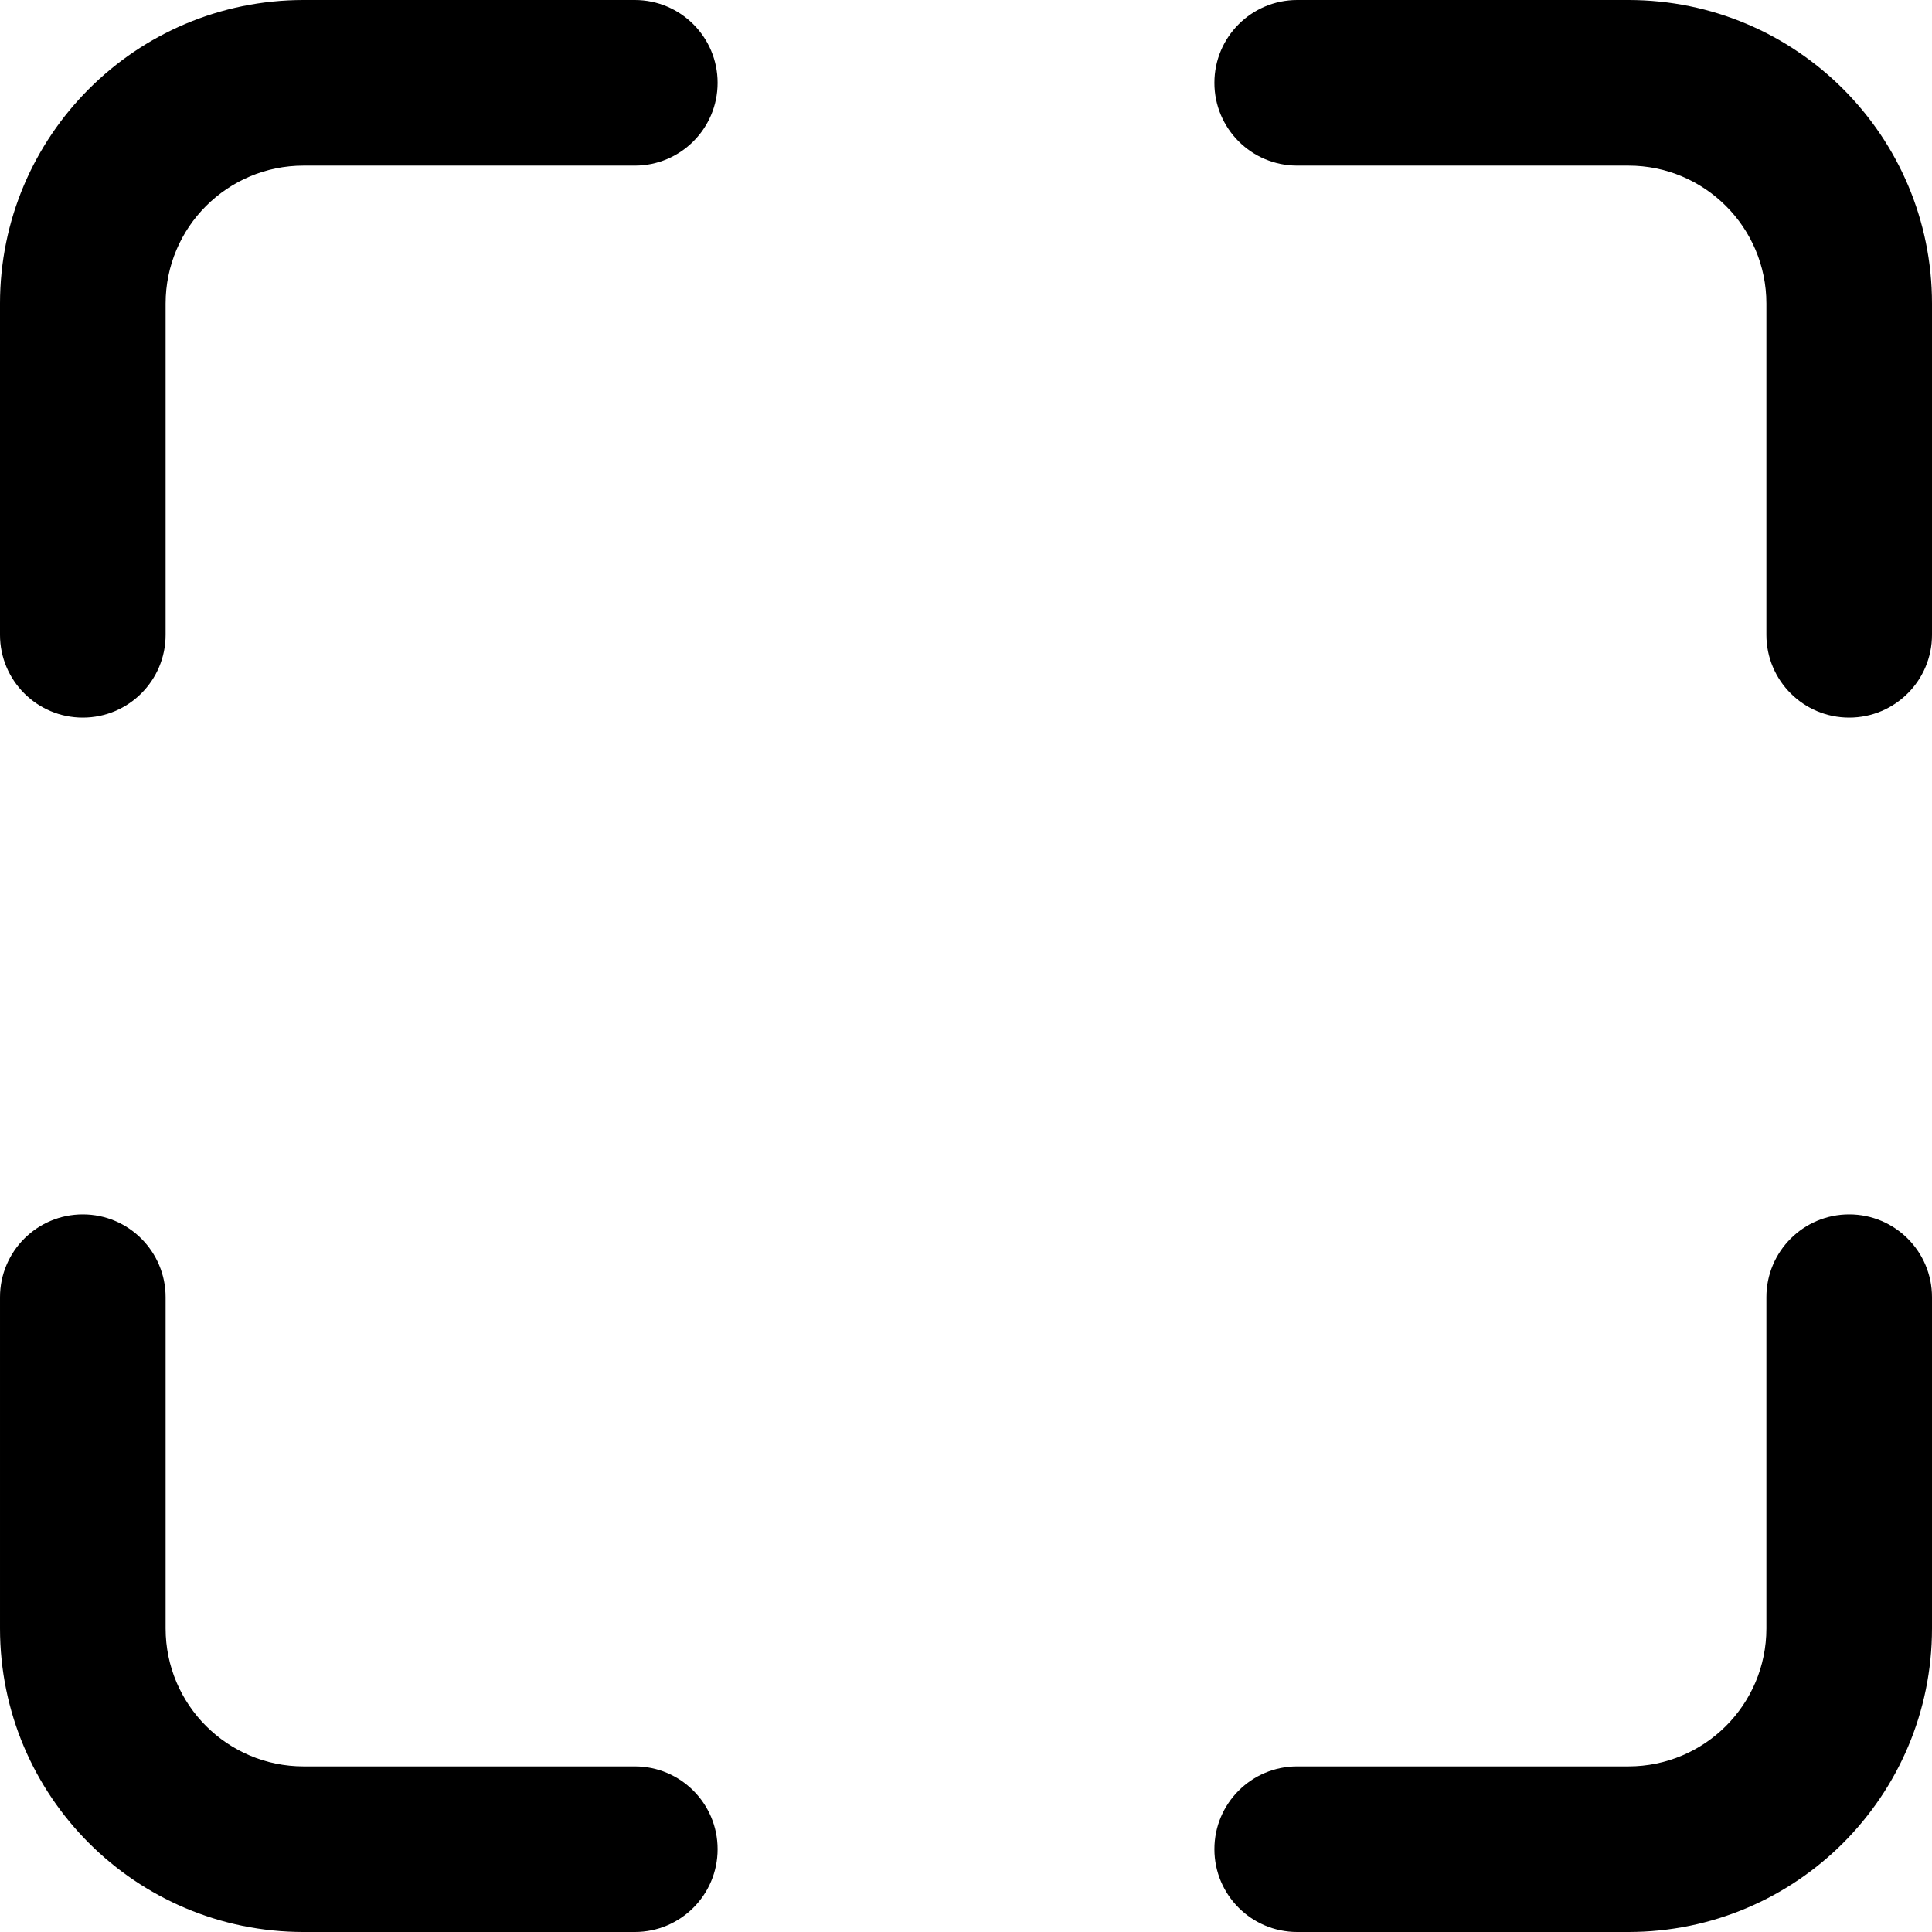
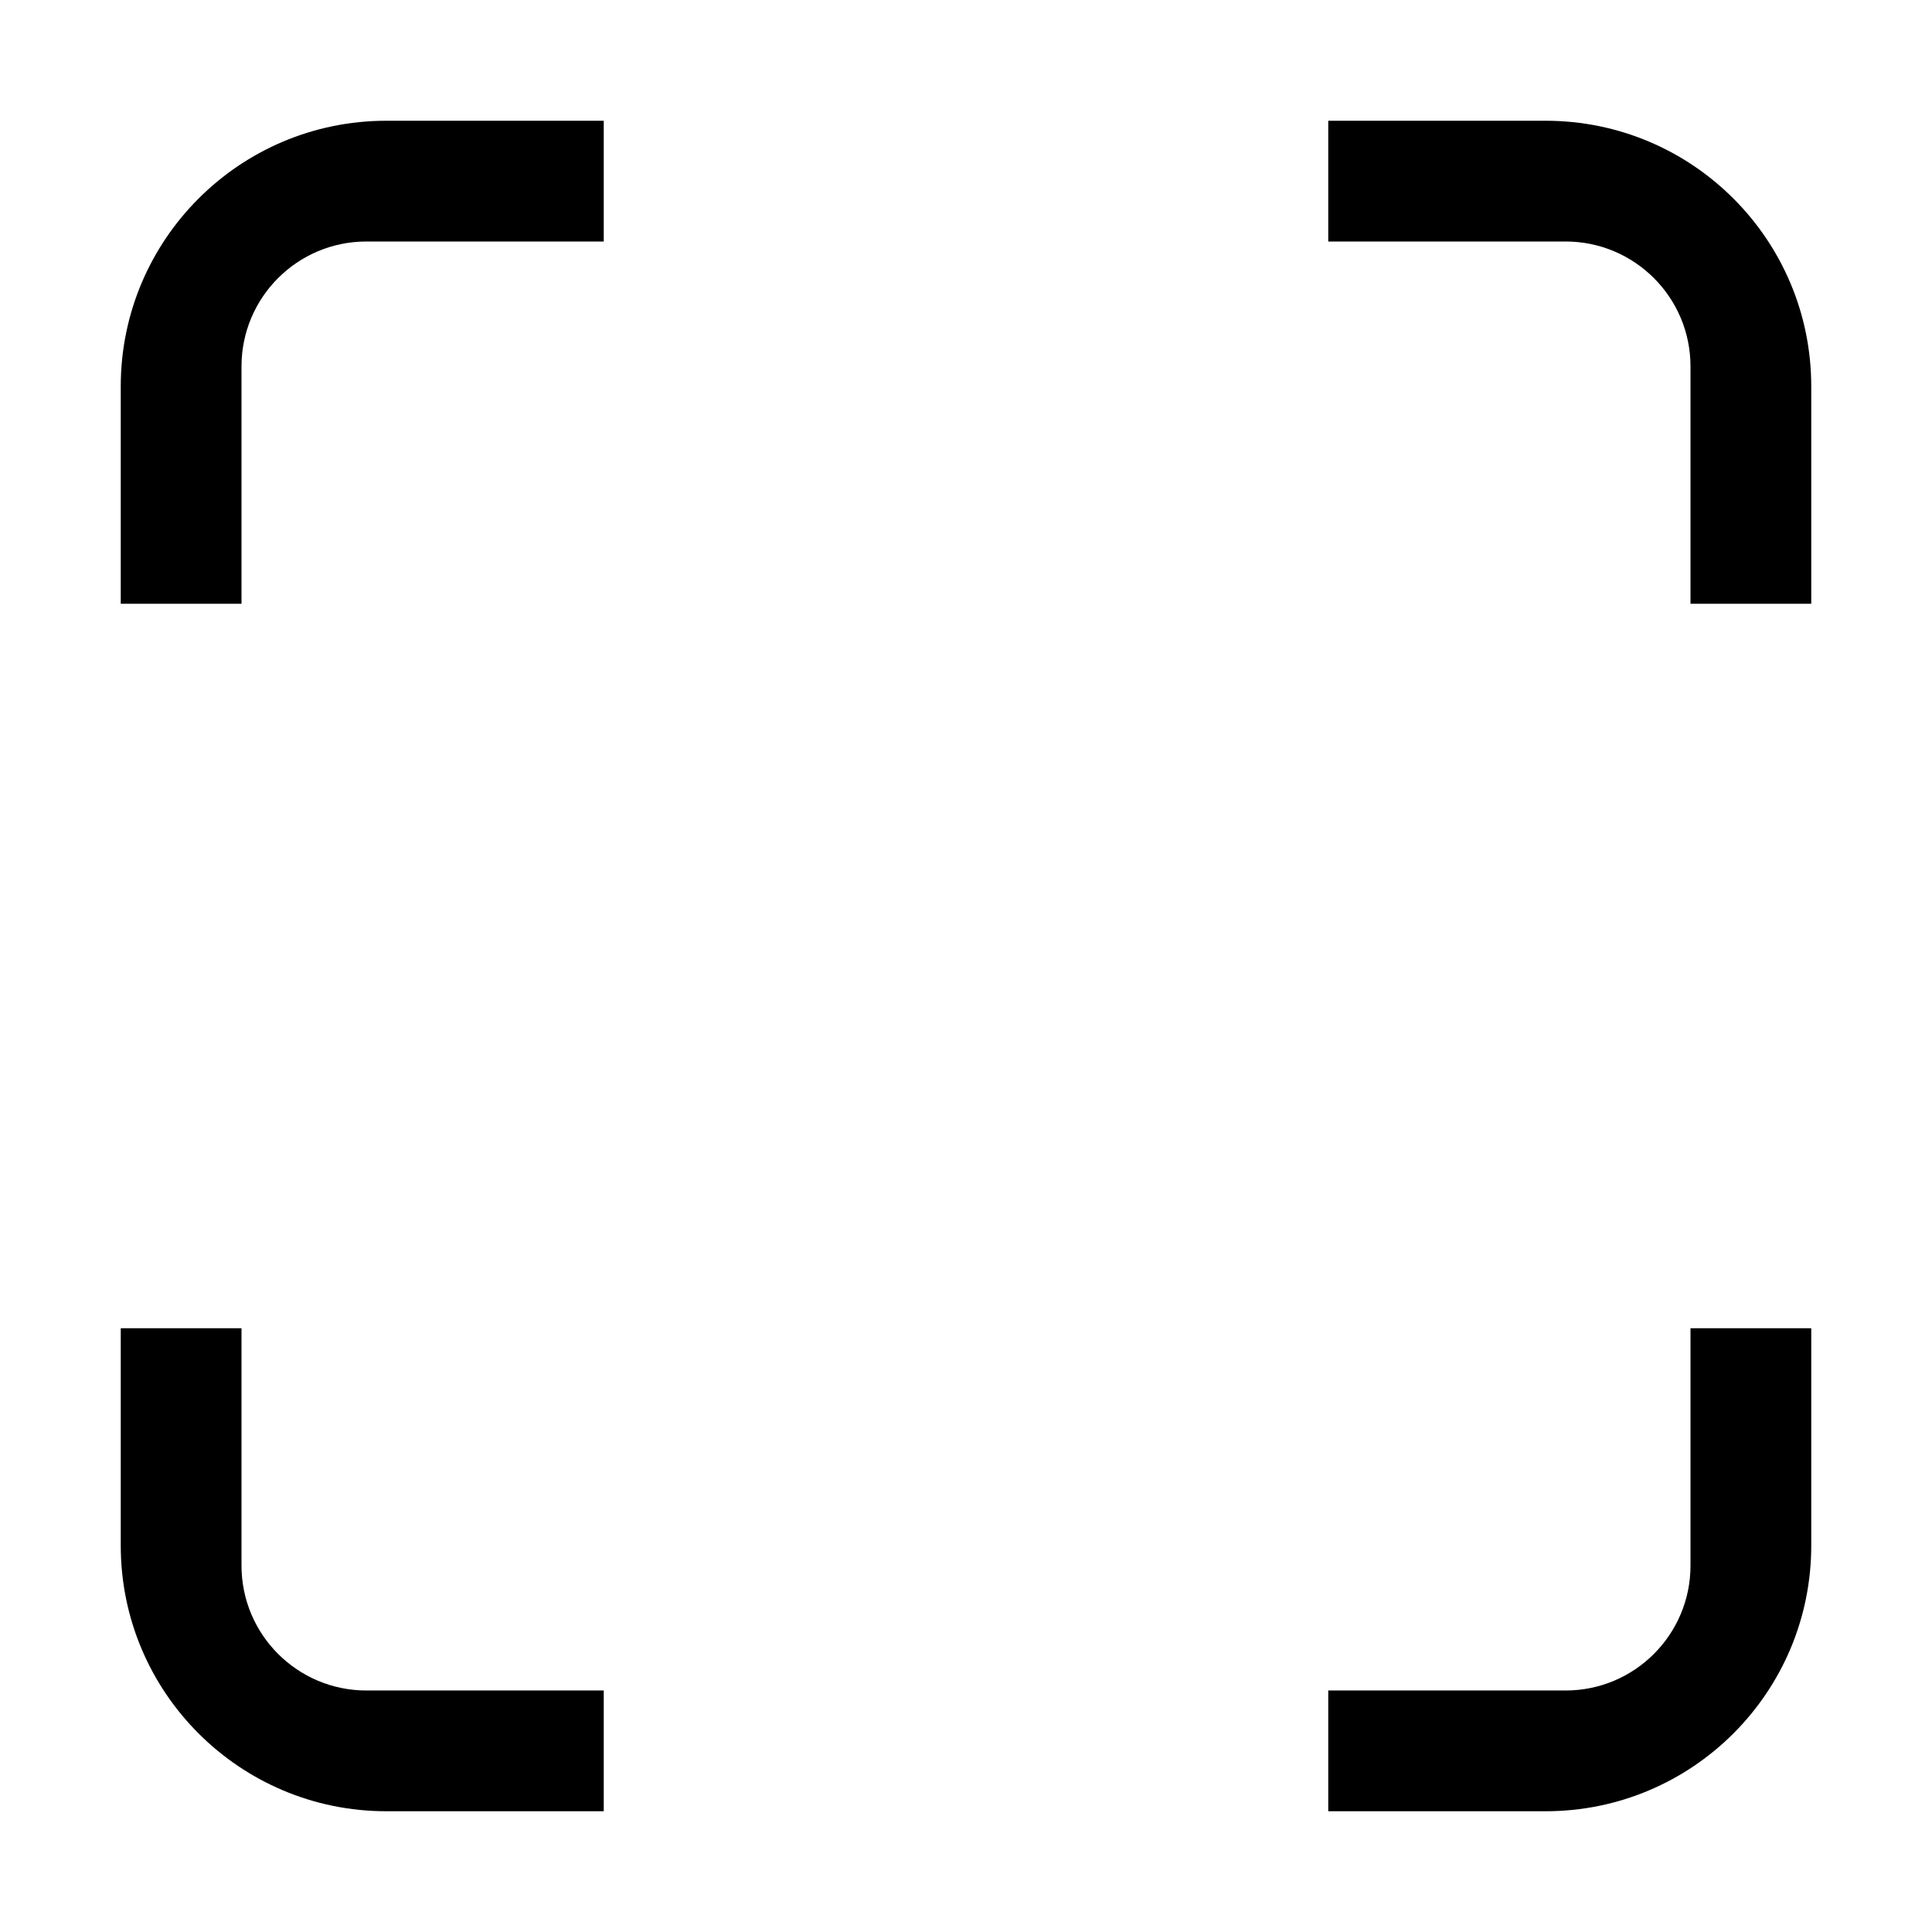
- <svg xmlns="http://www.w3.org/2000/svg" viewBox="0 0 1024 1024">
-   <path fill="currentColor" d="M160.914 87.771c-40.395 0-73.143 32.748-73.143 73.143v175.543c0 24.237-19.648 43.886-43.886 43.886S-.001 360.695-.001 336.457V160.914C-.001 72.044 72.043 0 160.913 0h175.543c24.237 0 43.886 19.648 43.886 43.886s-19.648 43.886-43.886 43.886H160.913zm482.743-43.885C643.657 19.649 663.305 0 687.543 0h175.543C951.955 0 1024 72.044 1024 160.914v175.543c0 24.237-19.646 43.886-43.886 43.886s-43.886-19.648-43.886-43.886V160.914c0-40.395-32.746-73.143-73.143-73.143H687.542c-24.237 0-43.886-19.648-43.886-43.886zM43.886 643.657c24.237 0 43.886 19.648 43.886 43.886v175.543c0 40.397 32.748 73.143 73.143 73.143h175.543c24.237 0 43.886 19.646 43.886 43.886s-19.648 43.886-43.886 43.886H160.915c-88.87 0-160.914-72.046-160.914-160.914V687.544c0-24.237 19.648-43.886 43.886-43.886zm936.228 0c24.24 0 43.886 19.648 43.886 43.886v175.543C1024 951.955 951.954 1024 863.086 1024H687.543c-24.237 0-43.886-19.646-43.886-43.886s19.648-43.886 43.886-43.886h175.543c40.397 0 73.143-32.746 73.143-73.143V687.542c0-24.237 19.646-43.886 43.886-43.886z" />
+ <svg xmlns="http://www.w3.org/2000/svg" width="100%" height="100%" viewBox="0 0 1024 1024" version="1.1" xml:space="preserve" style="fill-rule:evenodd;clip-rule:evenodd;stroke-linejoin:round;stroke-miterlimit:2;">
+   <g transform="matrix(0.874999,0,0,0.874999,64.0009,64)">
+     <path d="M-0.001,292.572L-0.001,160.914C-0.001,72.044 72.043,0 160.913,0L292.571,0L292.571,73.144L148.807,73.143C107.02,73.143 73.143,107.02 73.143,148.808L73.143,292.572L-0.001,292.572ZM731.428,0L863.086,0C951.955,0 1024,72.044 1024,160.914L1024,292.572L950.856,292.572L950.856,148.808C950.856,107.02 916.981,73.143 875.191,73.143L731.428,73.143L731.428,0ZM1024,731.429L1024,863.086C1024,951.955 951.954,1024 863.086,1024L731.428,1024L731.428,950.856L875.192,950.856C916.982,950.856 950.857,916.981 950.857,875.191L950.857,731.429L1024,731.429ZM292.571,1024L160.915,1024C72.045,1024 0.001,951.955 0.001,863.087L0.001,731.429L73.144,731.429L73.144,875.192C73.144,916.982 107.021,950.857 148.809,950.857L292.571,950.857L292.571,1024Z" />
+   </g>
</svg>
